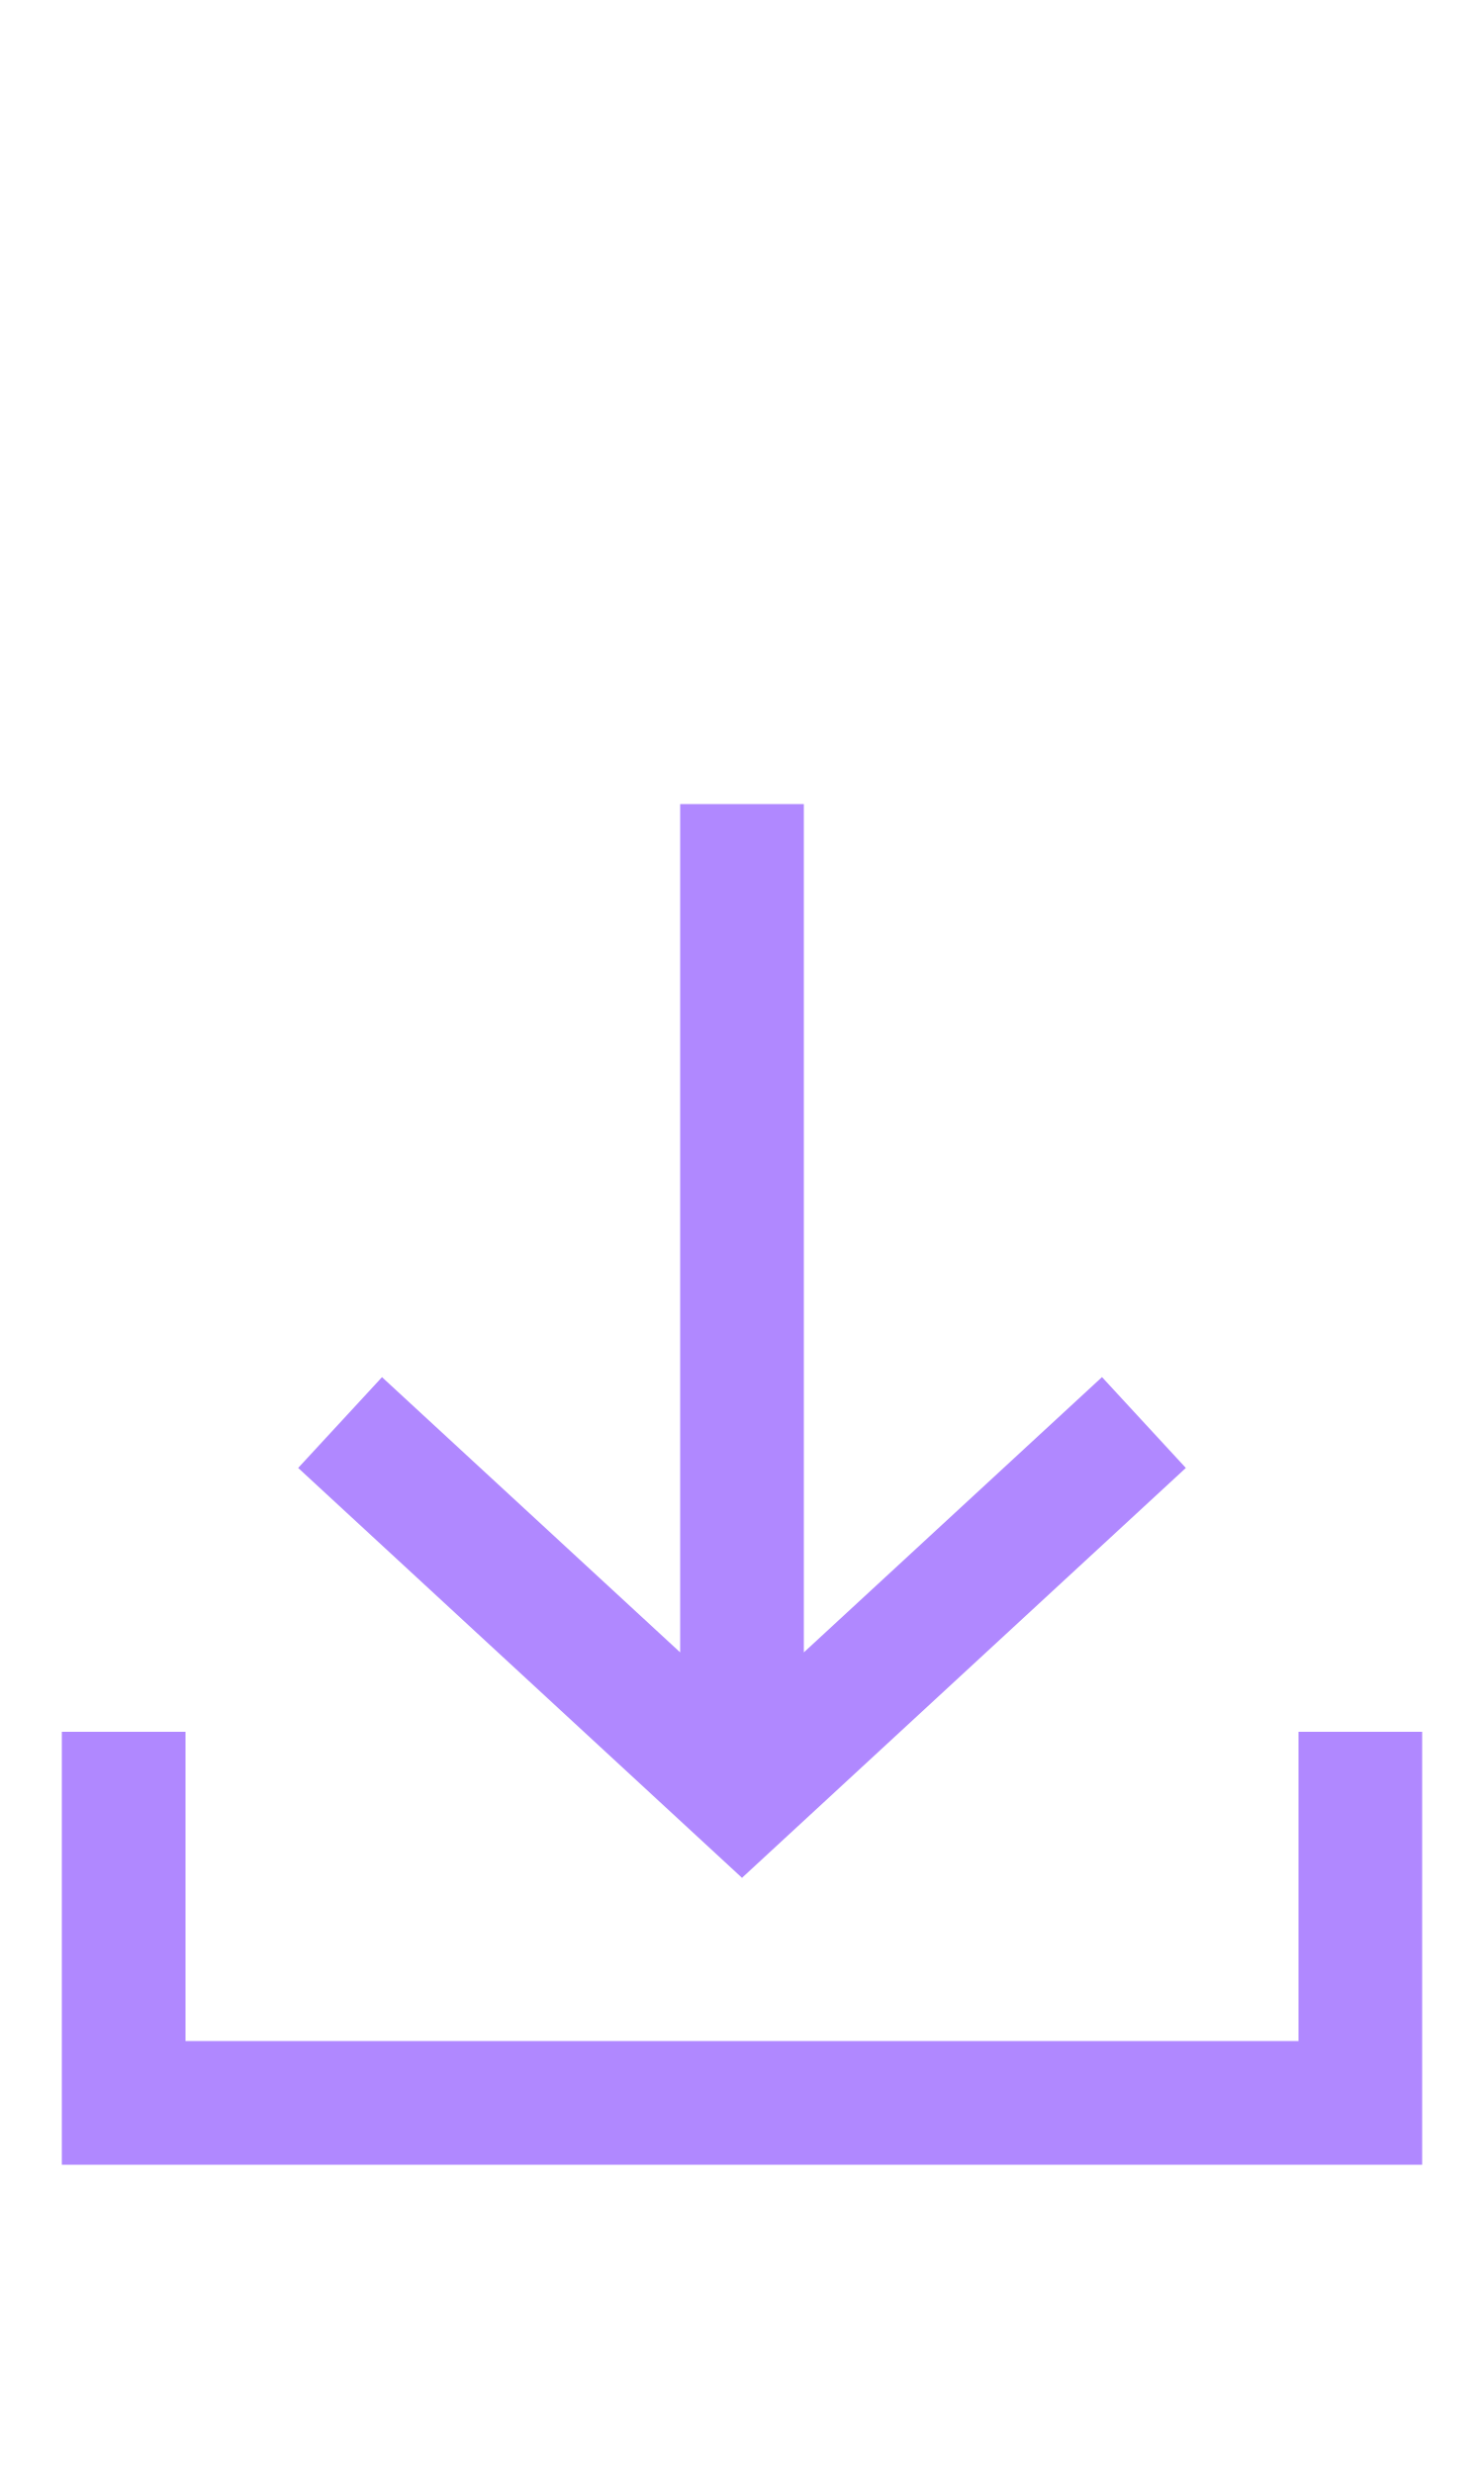
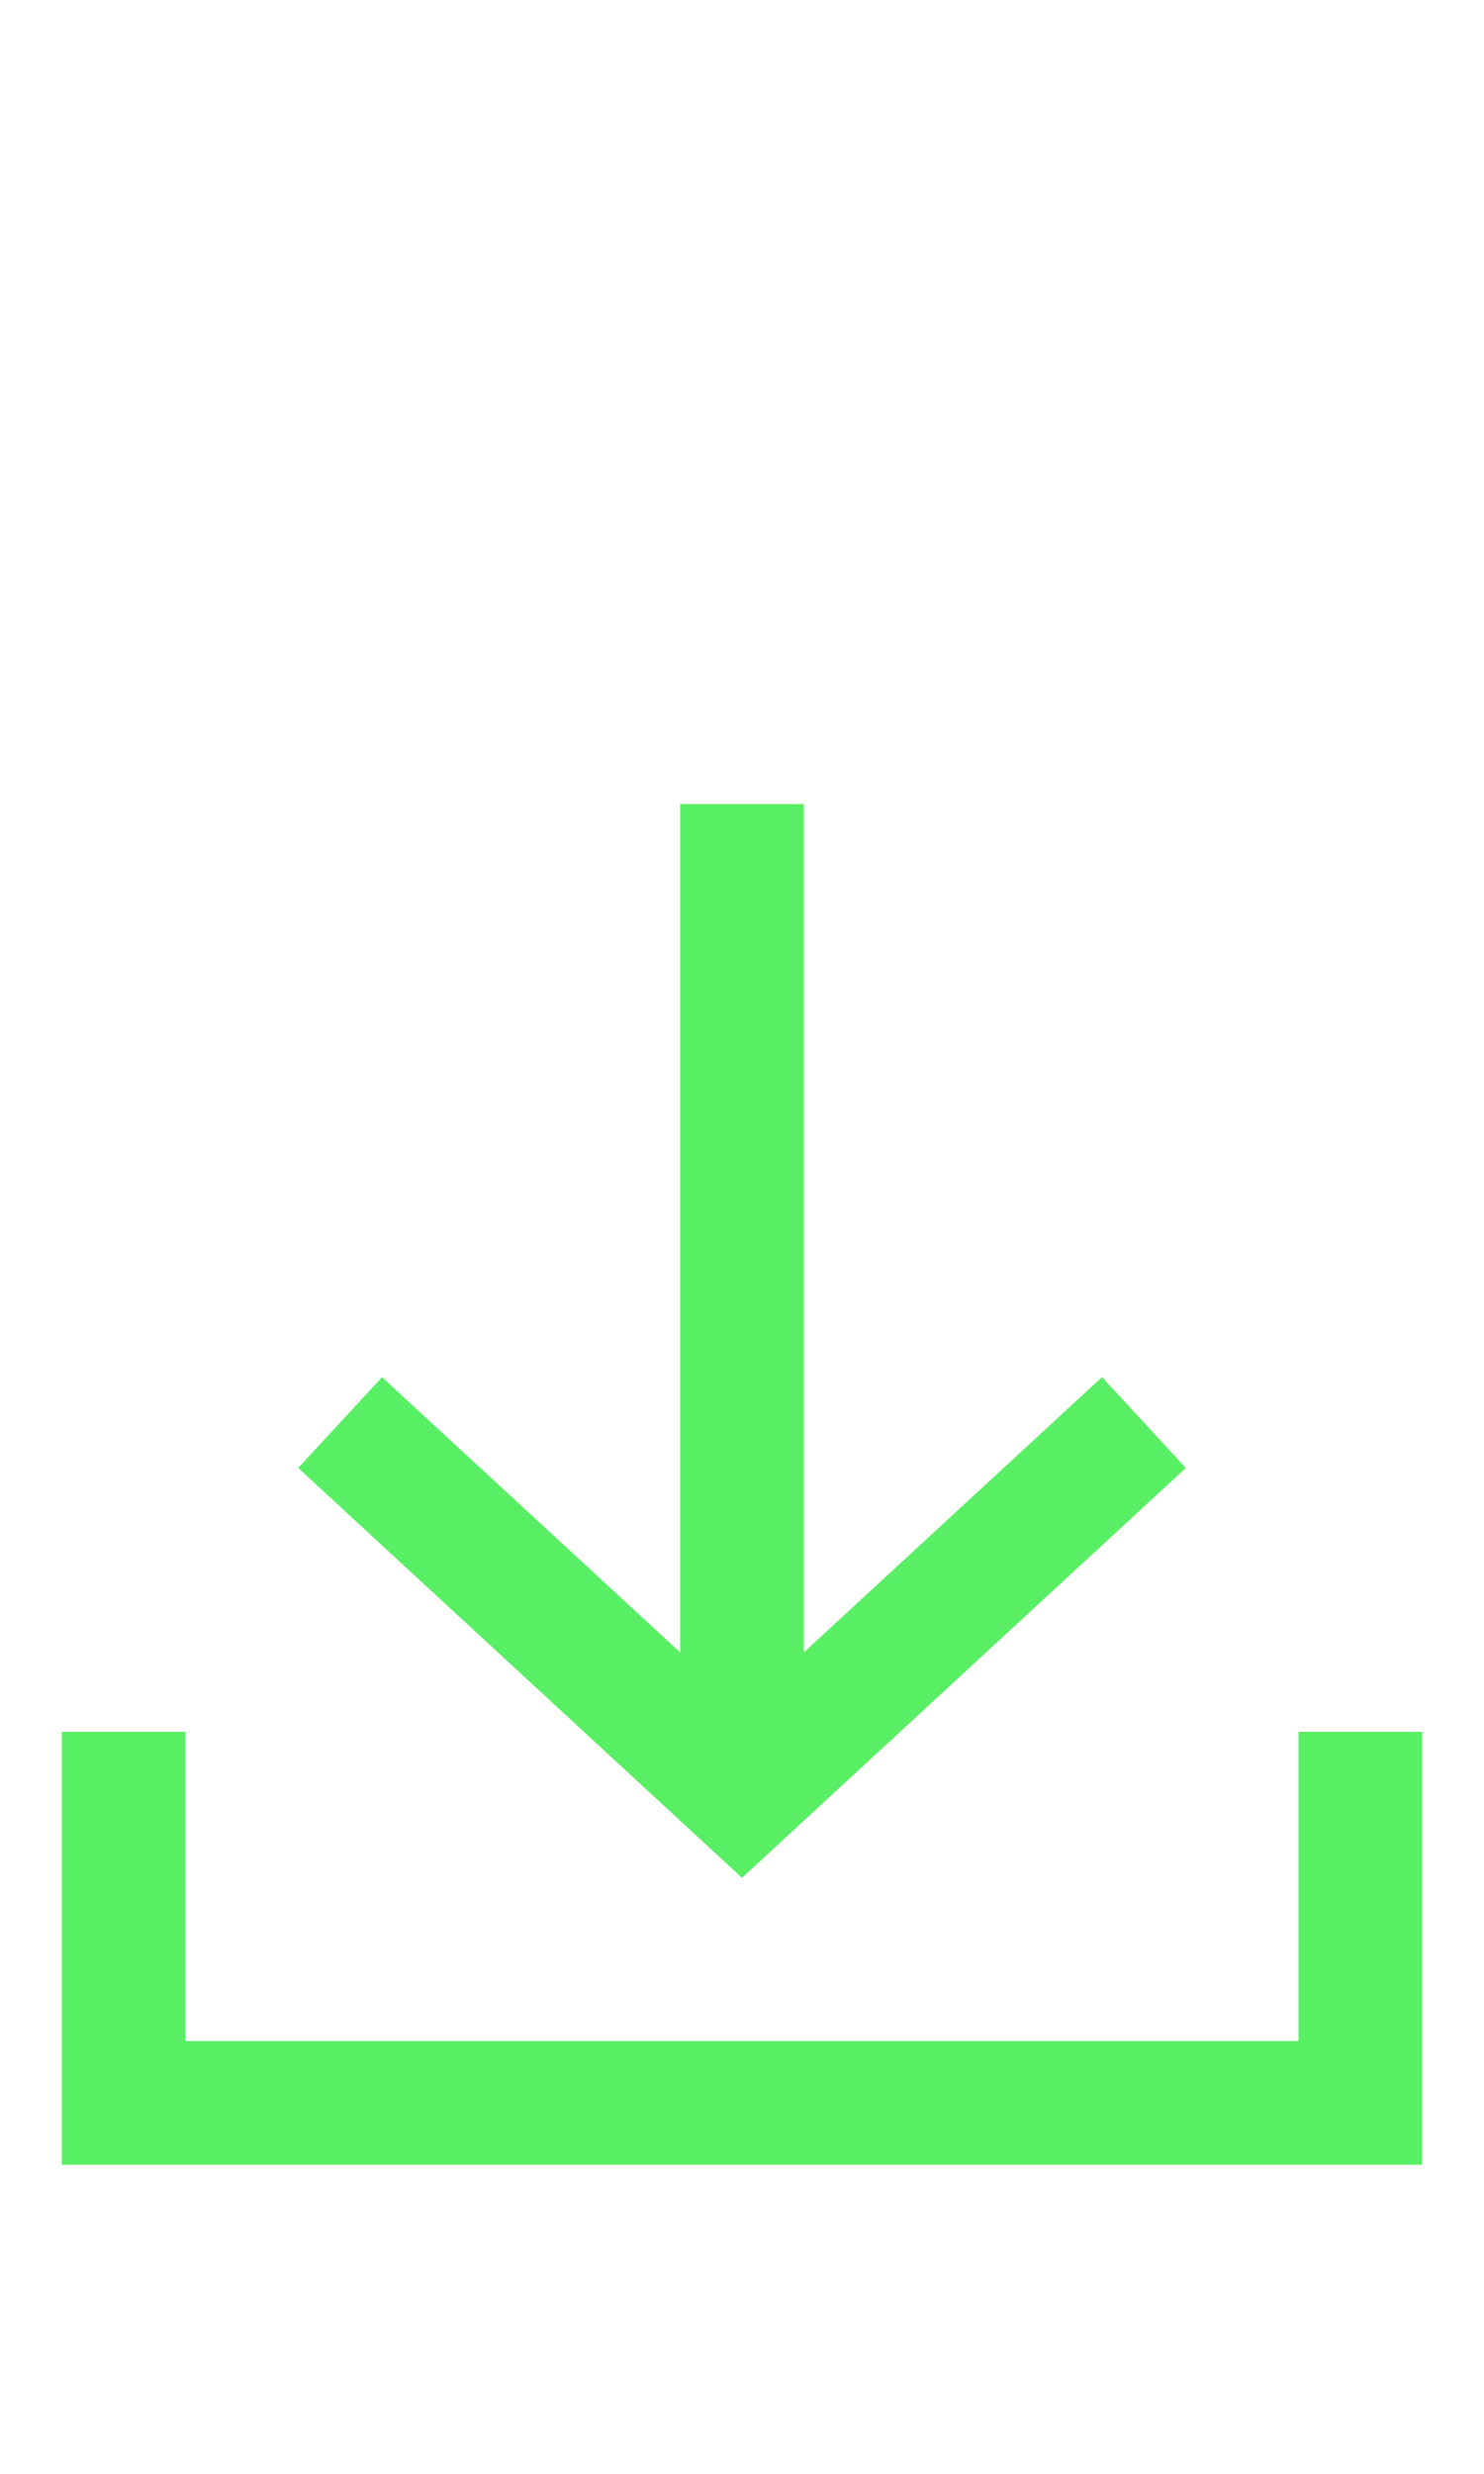
<svg xmlns="http://www.w3.org/2000/svg" width="24px" height="40px" viewBox="0 0 24 40" version="1.1">
  <g id="Receive-off" stroke="none" stroke-width="1" fill="none" fill-rule="evenodd">
    <g id="ic-receive-on" transform="translate(-1, 11)">
      <polygon id="Rectangle_4413" points="0 0 26 0 26 26 0 26" />
-       <g id="Group_8987" transform="translate(2, 2)" fill="#B088FF">
+       <g id="Group_8987" transform="translate(2, 2)" fill="#59EF64">
        <g id="Group_8986">
          <polygon id="Path_18953" points="18.178 10.734 16.822 9.265 12 13.716 12 0 10 0 10 13.716 5.178 9.266 3.822 10.734 11 17.361" />
          <polygon id="Path_18954" points="20 15 20 20 2 20 2 15 0 15 0 22 22 22 22 15" />
        </g>
      </g>
    </g>
  </g>
</svg>
